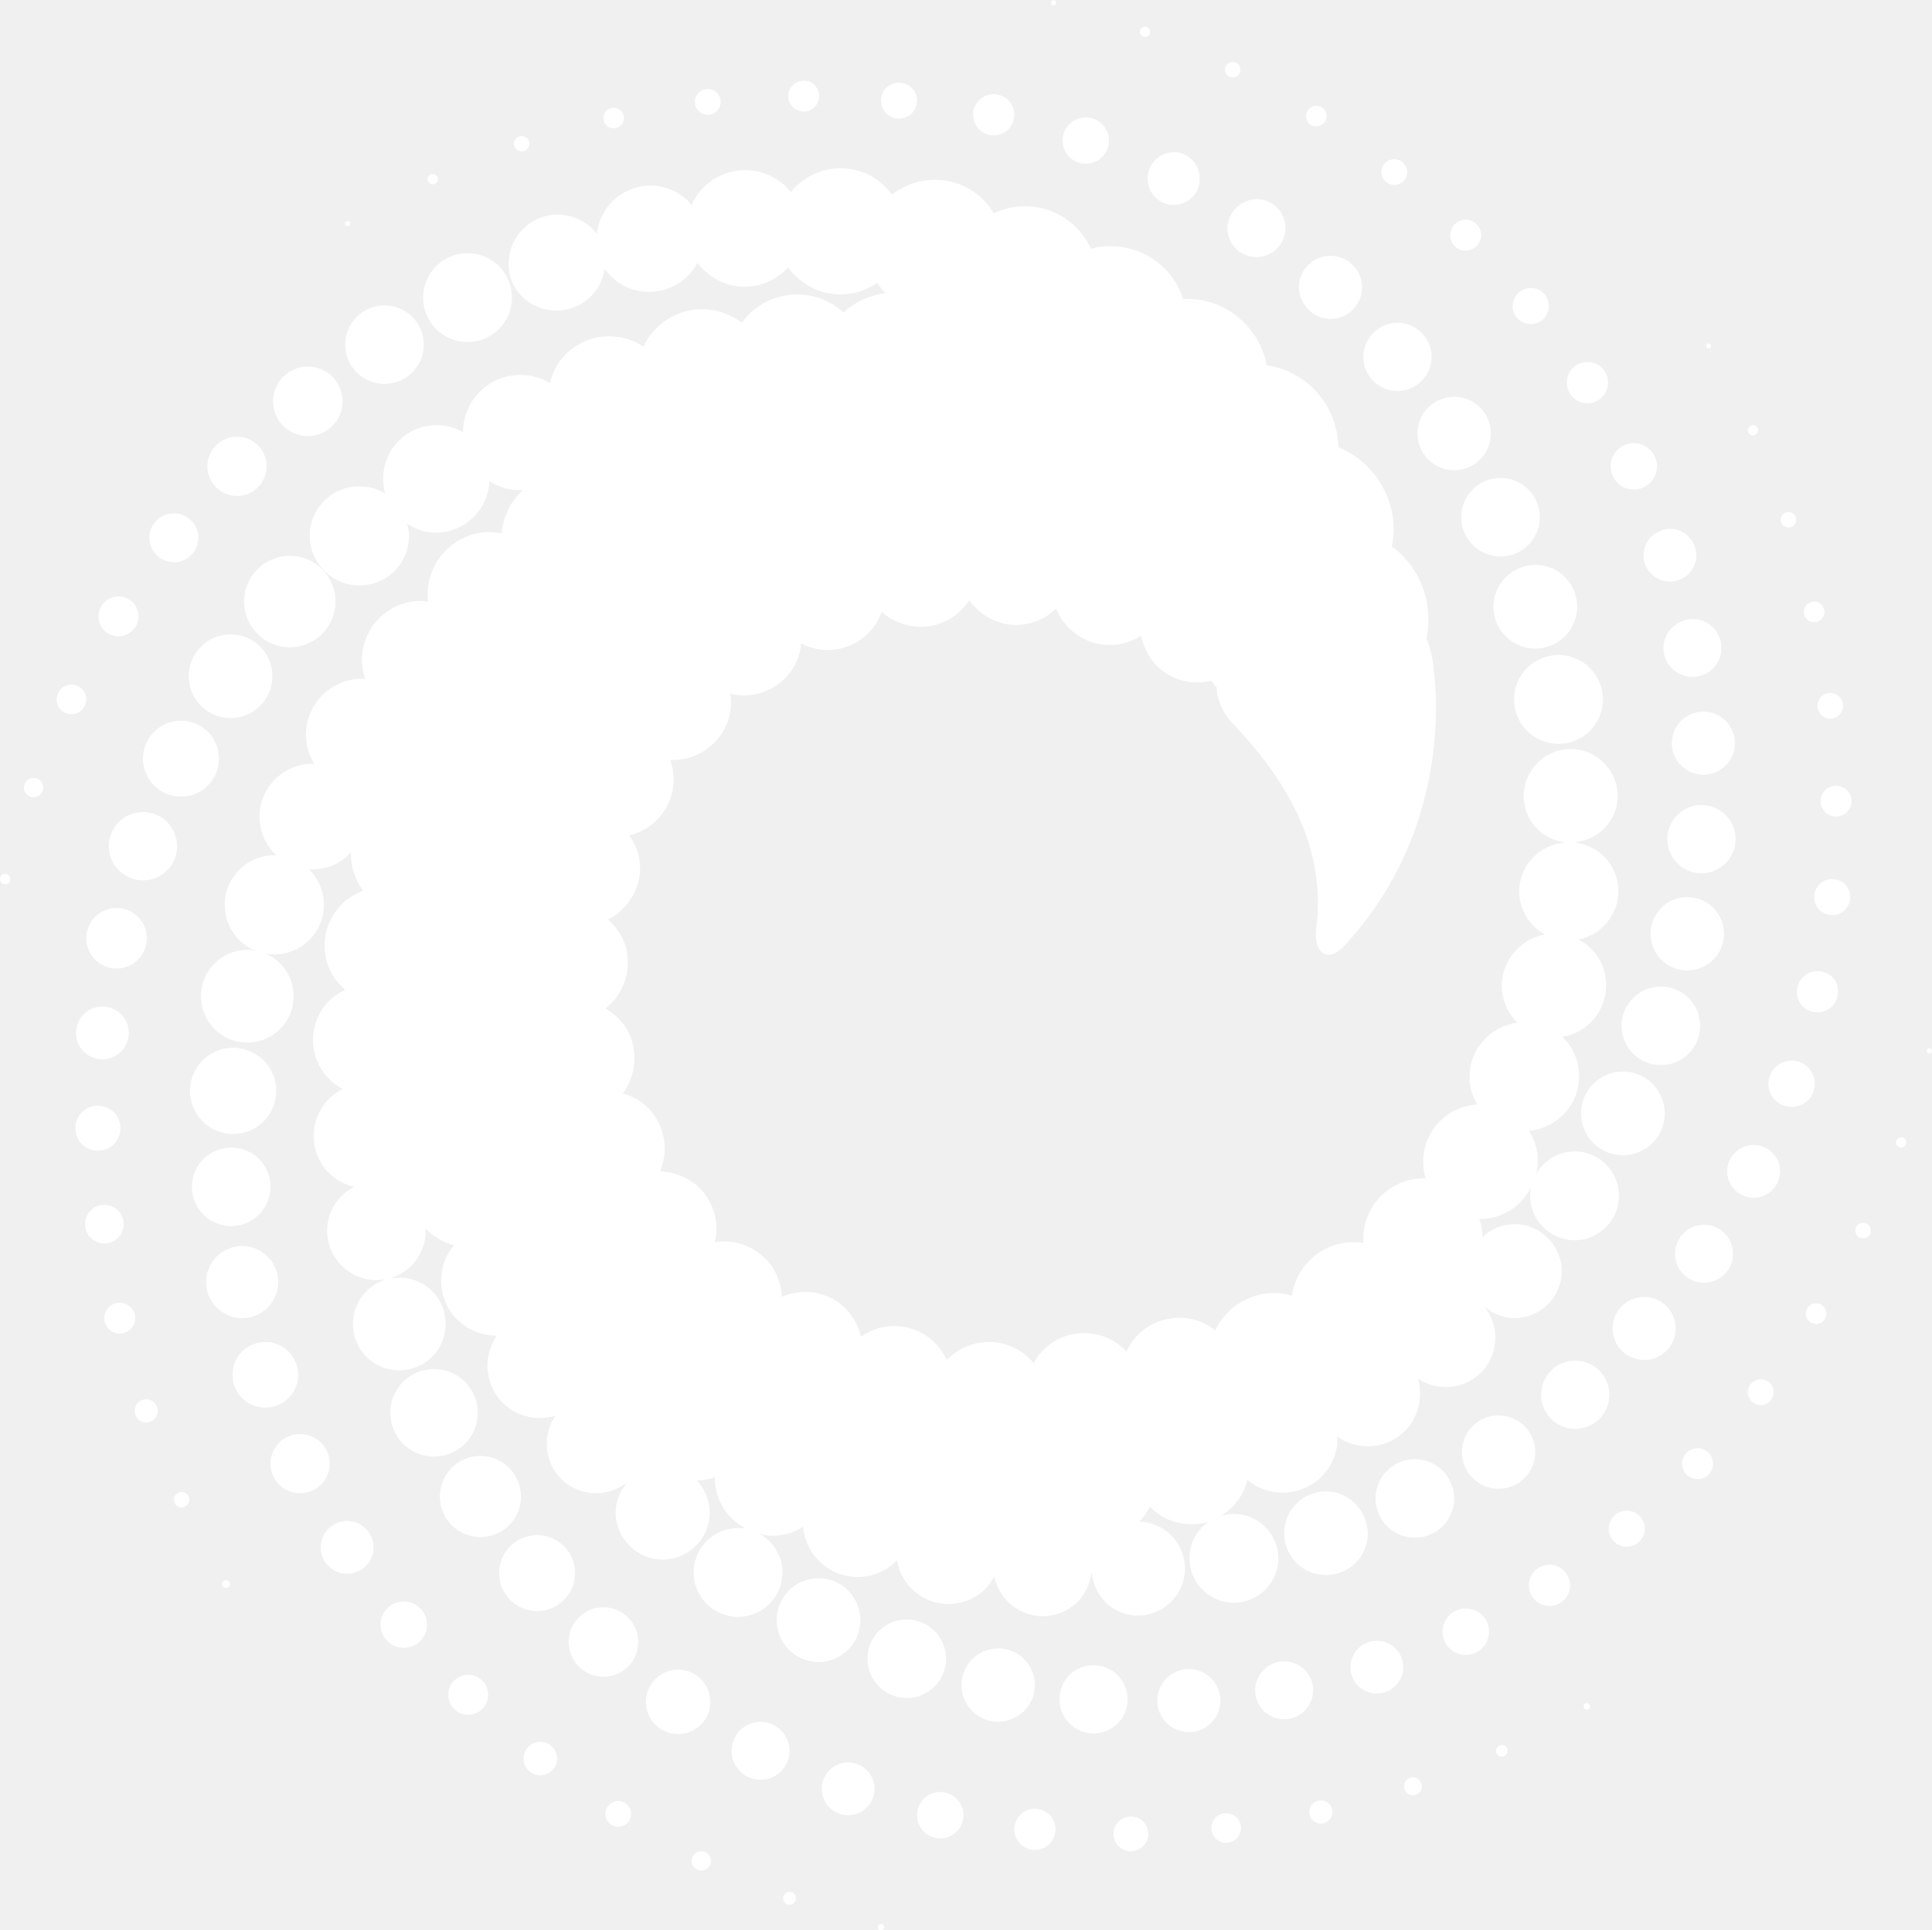
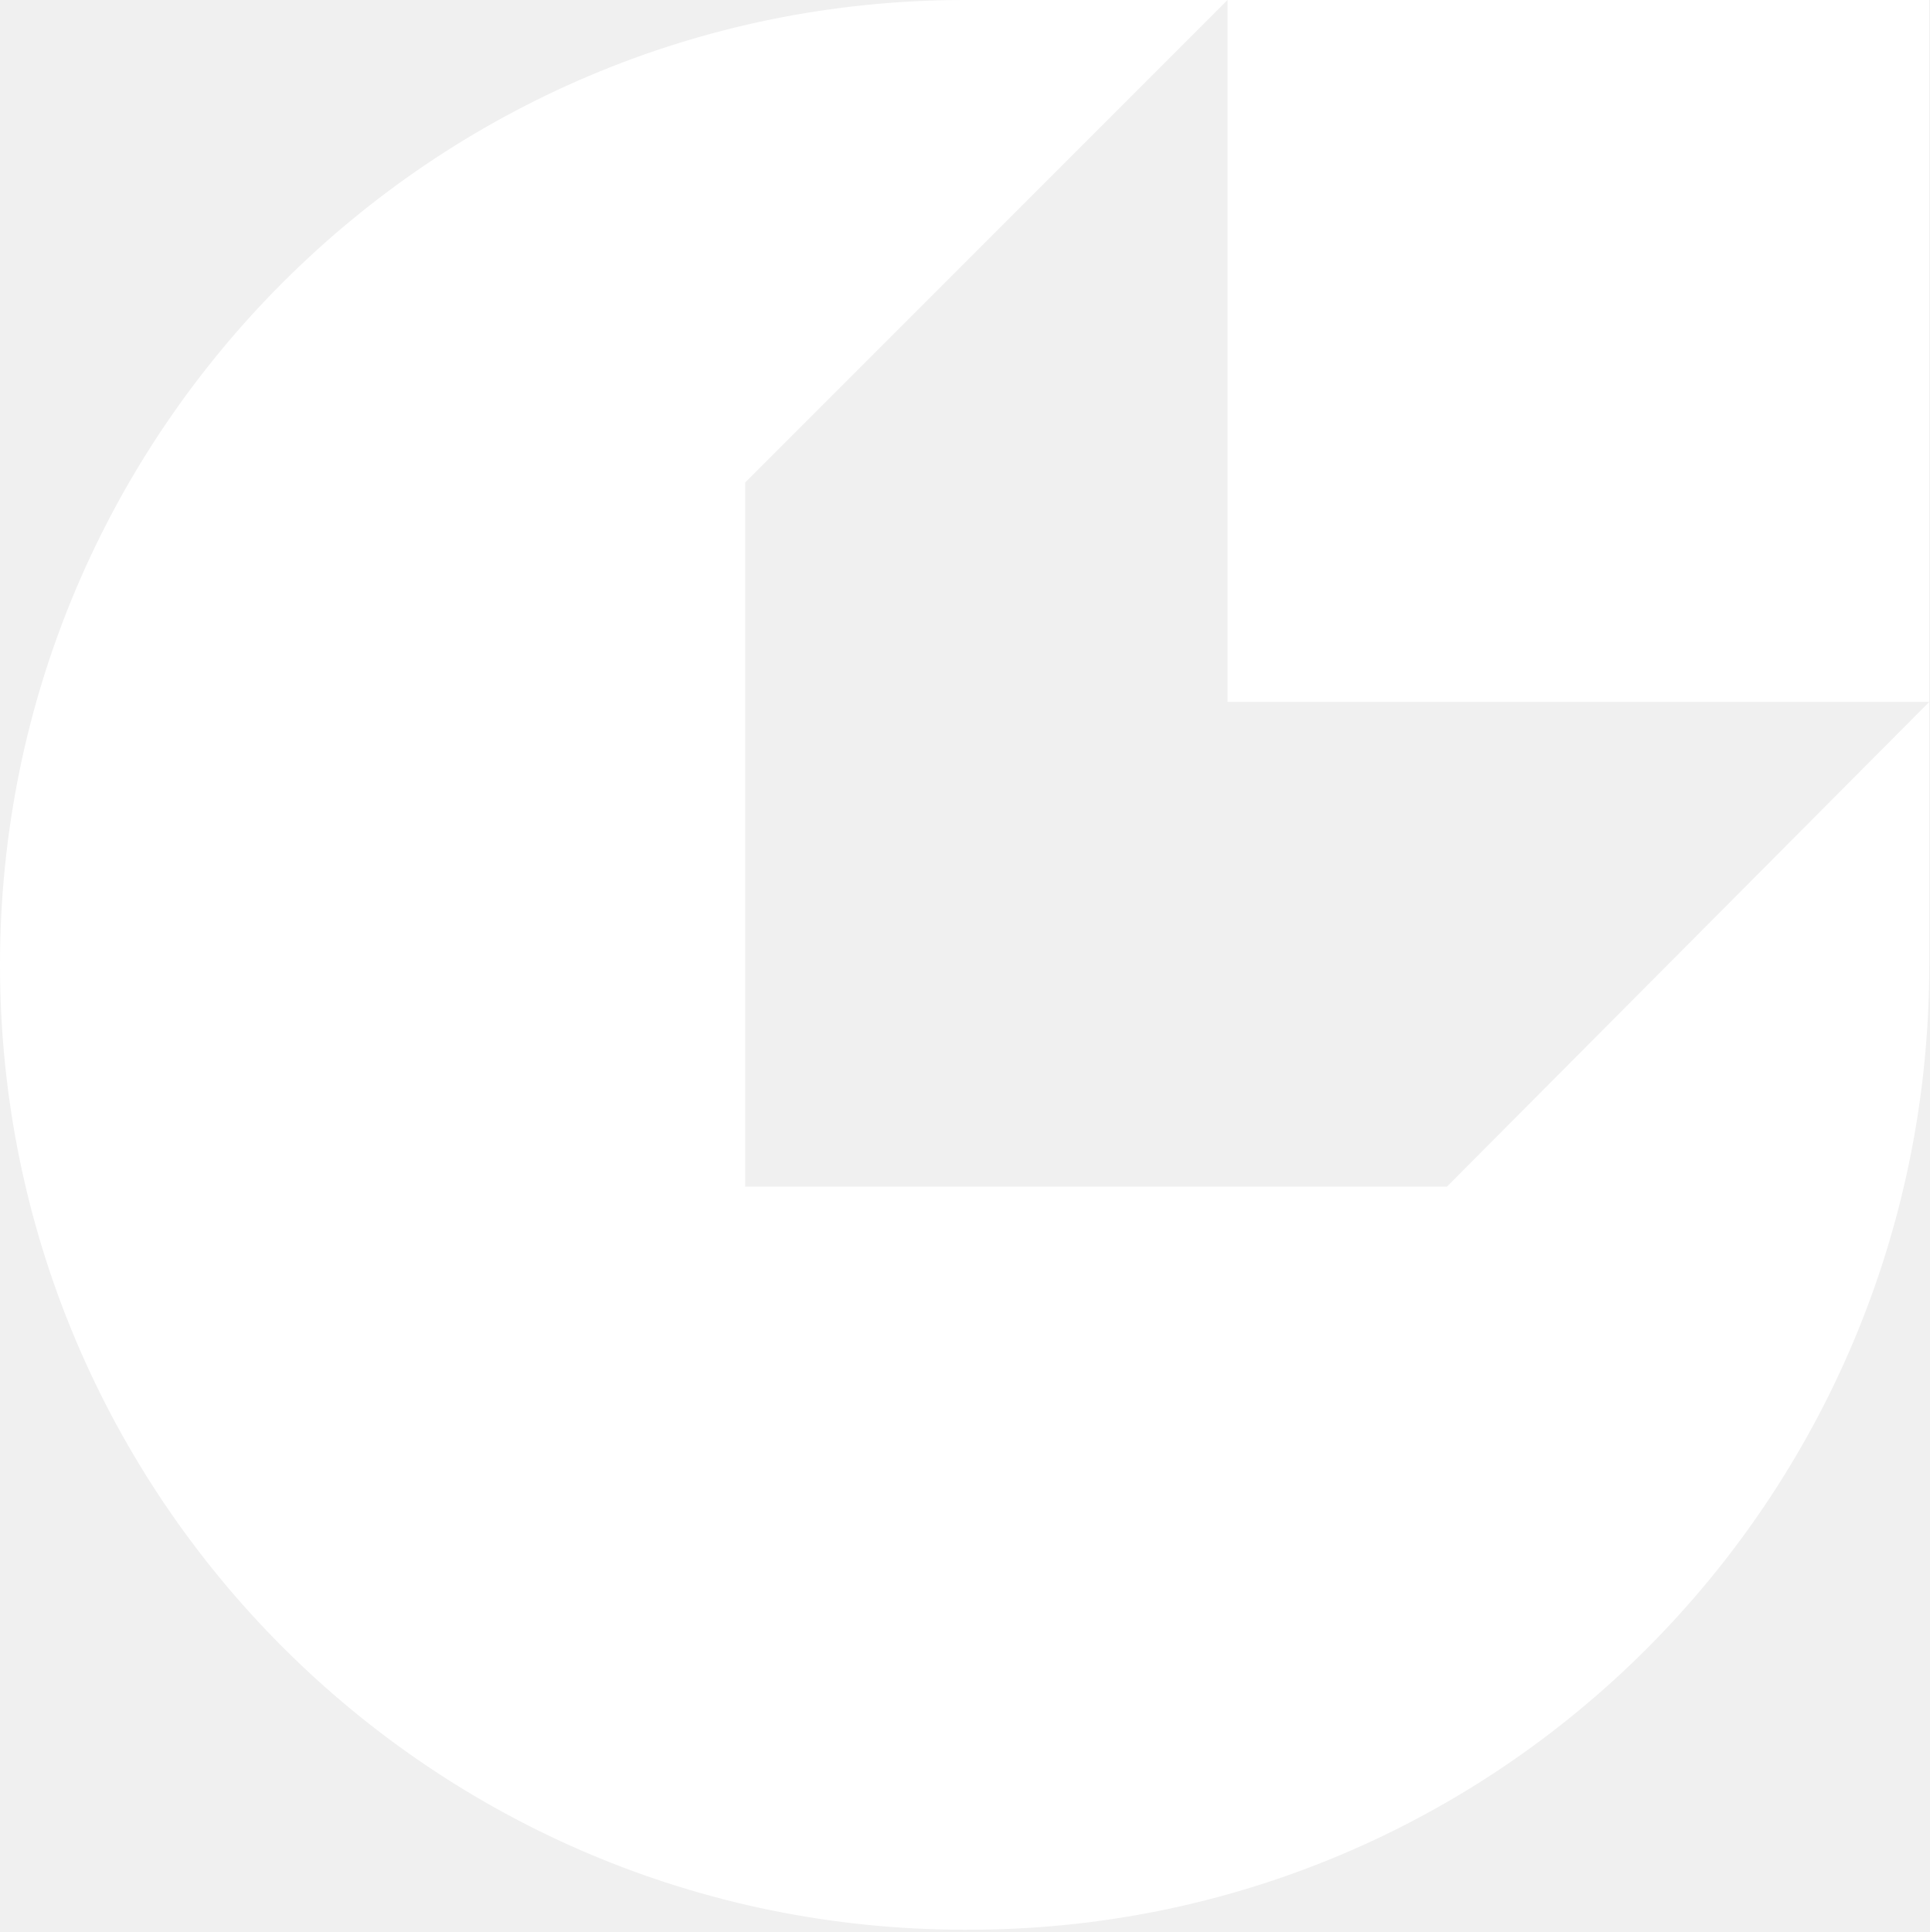
- <svg xmlns="http://www.w3.org/2000/svg" id="Layer_1" width="2500" height="2498" viewBox="100 100.1 300 299.7">
-   <style>.st0{fill:#ffffff}</style>
-   <circle class="st0" cx="236.8" cy="399.4" r=".5" />
-   <circle class="st0" cx="222.6" cy="394.9" r="1" />
-   <circle class="st0" cx="208.9" cy="389.1" r="1.5" />
-   <circle class="st0" cx="196" cy="381.8" r="2" />
-   <circle class="st0" cx="183.9" cy="373.2" r="2.6" />
-   <circle class="st0" cx="172.7" cy="363.3" r="3.1" />
-   <circle class="st0" cx="162.7" cy="352.4" r="3.6" />
-   <circle class="st0" cx="153.9" cy="340.4" r="4.1" />
-   <circle class="st0" cx="146.6" cy="327.4" r="4.6" />
-   <circle class="st0" cx="141.2" cy="313.6" r="5.1" />
-   <circle class="st0" cx="137.6" cy="299.2" r="5.6" />
-   <circle class="st0" cx="135.9" cy="284.4" r="6.1" />
-   <circle class="st0" cx="136.2" cy="269.5" r="6.7" />
-   <circle class="st0" cx="138.4" cy="254.8" r="7.2" />
-   <circle class="st0" cx="346.4" cy="365.1" r=".5" />
-   <path class="st0" d="M333.2 371.1c-.5 0-.9.4-.9.9s.4.9.9.9.9-.4.9-.9-.4-.9-.9-.9zM319.4 376.1c-.7 0-1.4.6-1.4 1.4s.6 1.4 1.4 1.4c.8 0 1.4-.6 1.4-1.4-.1-.8-.7-1.4-1.4-1.4z" />
-   <circle class="st0" cx="305.1" cy="381.5" r="1.8" />
-   <path class="st0" d="M290.4 381.7c-1.3 0-2.3 1-2.3 2.3 0 1.2 1 2.3 2.3 2.3 1.2 0 2.3-1 2.3-2.3 0-1.3-1-2.3-2.3-2.3z" />
-   <circle class="st0" cx="275.6" cy="384.9" r="2.7" />
-   <circle class="st0" cx="260.7" cy="384.2" r="3.2" />
-   <circle class="st0" cx="246" cy="382" r="3.6" />
-   <circle class="st0" cx="231.7" cy="377.9" r="4.1" />
-   <circle class="st0" cx="218.1" cy="372" r="4.5" />
-   <circle class="st0" cx="205.3" cy="364.4" r="5" />
-   <circle class="st0" cx="193.7" cy="355.1" r="5.4" />
-   <circle class="st0" cx="183.4" cy="344.4" r="5.9" />
-   <circle class="st0" cx="174.6" cy="332.5" r="6.3" />
-   <circle class="st0" cx="167.4" cy="319.5" r="6.8" />
-   <circle class="st0" cx="399.6" cy="263.3" r=".4" />
-   <circle class="st0" cx="395.2" cy="277.5" r=".8" />
-   <path class="st0" d="M389.3 290c-.7 0-1.2.5-1.2 1.2s.5 1.2 1.2 1.2 1.2-.5 1.2-1.2-.5-1.2-1.2-1.2zM382 302.5c-.9 0-1.6.7-1.6 1.6s.7 1.6 1.6 1.6c.9 0 1.6-.7 1.6-1.6 0-.9-.7-1.6-1.6-1.6z" />
-   <circle class="st0" cx="373.4" cy="316.3" r="2" />
-   <circle class="st0" cx="363.6" cy="327.4" r="2.4" />
-   <circle class="st0" cx="352.6" cy="337.5" r="2.8" />
-   <circle class="st0" cx="340.6" cy="346.3" r="3.2" />
-   <path class="st0" d="M327.6 349.9c-2 0-3.6 1.6-3.6 3.6s1.6 3.6 3.6 3.6 3.6-1.6 3.6-3.6c.1-2-1.6-3.6-3.6-3.6zM313.8 354.9c-2.2 0-4.1 1.8-4.1 4.1s1.8 4.1 4.1 4.1c2.2 0 4.1-1.8 4.1-4.1s-1.9-4.1-4.1-4.1z" />
-   <circle class="st0" cx="299.4" cy="362.6" r="4.5" />
-   <circle class="st0" cx="284.6" cy="364.2" r="4.9" />
-   <circle class="st0" cx="269.8" cy="364" r="5.3" />
-   <path class="st0" d="M260.7 361.8c0-3.1-2.5-5.7-5.7-5.7-3.1 0-5.7 2.5-5.7 5.7 0 3.1 2.5 5.7 5.7 5.7 3.2-.1 5.7-2.6 5.7-5.7z" />
-   <circle class="st0" cx="240.8" cy="357.7" r="6.1" />
-   <circle class="st0" cx="227.1" cy="351.7" r="6.5" />
-   <path class="st0" d="M365.3 154.2c.2 0 .4-.2.4-.4s-.2-.4-.4-.4-.4.2-.4.4.2.4.4.4zM372.2 167.7c.4 0 .8-.4.8-.8s-.4-.8-.8-.8-.8.4-.8.8c0 .5.4.8.8.8zM377.7 182c.7 0 1.2-.5 1.2-1.2s-.5-1.2-1.2-1.2-1.2.5-1.2 1.2c0 .6.5 1.2 1.2 1.2zM381.7 196.7c.9 0 1.6-.7 1.6-1.6 0-.9-.7-1.6-1.6-1.6-.9 0-1.6.7-1.6 1.6 0 .9.7 1.6 1.6 1.6z" />
-   <circle class="st0" cx="384.2" cy="209.7" r="2" />
-   <circle class="st0" cx="385.1" cy="224.5" r="2.4" />
-   <path class="st0" d="M384.5 236.6c-1.6 0-2.8 1.3-2.8 2.8 0 1.6 1.3 2.8 2.8 2.8 1.6 0 2.8-1.3 2.8-2.8 0-1.6-1.3-2.8-2.8-2.8zM382.2 250.9c-1.8 0-3.2 1.5-3.2 3.2 0 1.8 1.4 3.2 3.2 3.2 1.8 0 3.2-1.4 3.2-3.2.1-1.8-1.4-3.2-3.2-3.2z" />
-   <circle class="st0" cx="378.2" cy="268.4" r="3.6" />
-   <circle class="st0" cx="372.3" cy="282" r="4.1" />
-   <circle class="st0" cx="364.6" cy="294.8" r="4.5" />
-   <path class="st0" d="M355.3 301.5c-2.7 0-4.9 2.2-4.9 4.9s2.2 4.9 4.9 4.9 4.9-2.2 4.9-4.9-2.2-4.9-4.9-4.9z" />
-   <circle class="st0" cx="344.6" cy="316.7" r="5.3" />
-   <circle class="st0" cx="332.7" cy="325.6" r="5.7" />
-   <circle class="st0" cx="319.7" cy="332.8" r="6.1" />
-   <path class="st0" d="M305.9 331.7c-3.6 0-6.5 2.9-6.5 6.5s2.9 6.5 6.5 6.5 6.5-2.9 6.5-6.5c-.1-3.6-3-6.5-6.5-6.5zM263.6 100.9c.2 0 .4-.2.4-.4s-.2-.4-.4-.4-.4.2-.4.4c0 .3.1.4.4.4z" />
-   <circle class="st0" cx="277.8" cy="105" r=".8" />
-   <path class="st0" d="M291.4 112.1c.7 0 1.2-.5 1.2-1.2s-.5-1.2-1.2-1.2-1.2.5-1.2 1.2c0 .6.5 1.2 1.2 1.2zM304.4 119.7c.9 0 1.6-.7 1.6-1.6 0-.9-.7-1.6-1.6-1.6-.9 0-1.6.7-1.6 1.6 0 .9.7 1.6 1.6 1.6zM316.5 128.8c1.1 0 2-.9 2-2s-.9-2-2-2-2 .9-2 2 .9 2 2 2z" />
-   <circle class="st0" cx="327.6" cy="136.6" r="2.4" />
-   <path class="st0" d="M337.7 150.4c1.6 0 2.8-1.3 2.8-2.8 0-1.6-1.3-2.8-2.8-2.8-1.6 0-2.8 1.3-2.8 2.8-.1 1.5 1.2 2.8 2.8 2.8zM346.5 162.7c1.8 0 3.2-1.5 3.2-3.2 0-1.8-1.4-3.2-3.2-3.2-1.8 0-3.2 1.4-3.2 3.2 0 1.8 1.4 3.2 3.2 3.2z" />
-   <circle class="st0" cx="353.7" cy="172.5" r="3.6" />
-   <path class="st0" d="M355.2 186.3c0 2.2 1.8 4.1 4.1 4.1 2.2 0 4.1-1.8 4.1-4.1 0-2.2-1.8-4.1-4.1-4.1-2.3.1-4.1 1.9-4.1 4.1zM358.3 200.7c0 2.5 2 4.5 4.5 4.5s4.5-2 4.5-4.5-2-4.5-4.5-4.5c-2.5.1-4.5 2.1-4.5 4.5zM359.6 215.5c0 2.7 2.2 4.9 4.9 4.9s4.9-2.2 4.9-4.9-2.2-4.9-4.9-4.9-4.9 2.2-4.9 4.9z" />
-   <circle class="st0" cx="364.2" cy="230.4" r="5.3" />
-   <circle class="st0" cx="362" cy="245.1" r="5.7" />
-   <circle class="st0" cx="357.9" cy="259.4" r="6.1" />
-   <circle class="st0" cx="352" cy="273" r="6.5" />
-   <circle class="st0" cx="154" cy="134.8" r=".4" />
-   <circle class="st0" cx="167.2" cy="127.9" r=".8" />
-   <circle class="st0" cx="181" cy="122.4" r="1.2" />
-   <circle class="st0" cx="195.3" cy="118.4" r="1.6" />
-   <circle class="st0" cx="209.9" cy="115.9" r="2" />
-   <circle class="st0" cx="224.8" cy="115" r="2.4" />
-   <circle class="st0" cx="239.6" cy="115.7" r="2.8" />
-   <circle class="st0" cx="254.3" cy="117.9" r="3.2" />
-   <circle class="st0" cx="268.6" cy="121.9" r="3.6" />
-   <path class="st0" d="M282.3 131.9c2.2 0 4-1.8 4-4.1 0-2.2-1.8-4.1-4-4.1s-4.1 1.8-4.1 4.1 1.8 4.1 4.1 4.1zM290.6 135.5c0 2.5 2 4.5 4.5 4.5s4.5-2 4.5-4.5-2-4.5-4.5-4.5c-2.5.1-4.5 2.1-4.5 4.5zM306.6 149.6c2.7 0 4.9-2.2 4.9-4.9s-2.2-4.9-4.9-4.9-4.9 2.2-4.9 4.9 2.3 4.9 4.9 4.9zM317 160.8c2.9 0 5.3-2.4 5.3-5.3s-2.4-5.3-5.3-5.3-5.3 2.4-5.3 5.3 2.3 5.3 5.3 5.3z" />
-   <circle class="st0" cx="325.8" cy="167.4" r="5.7" />
-   <circle class="st0" cx="333" cy="180.4" r="6.1" />
-   <path class="st0" d="M331.9 194.3c0 3.6 2.9 6.5 6.5 6.5s6.5-2.9 6.5-6.5-2.9-6.5-6.5-6.5c-3.5 0-6.5 2.9-6.5 6.5z" />
-   <circle class="st0" cx="342" cy="208.7" r="6.9" />
-   <circle class="st0" cx="100.8" cy="236.6" r=".8" />
-   <circle class="st0" cx="105.2" cy="222.4" r="1.5" />
-   <circle class="st0" cx="111.1" cy="208.7" r="2.3" />
-   <circle class="st0" cx="118.4" cy="195.8" r="3.1" />
-   <circle class="st0" cx="127" cy="183.6" r="3.8" />
-   <circle class="st0" cx="136.8" cy="172.5" r="4.6" />
-   <circle class="st0" cx="147.8" cy="162.4" r="5.4" />
-   <circle class="st0" cx="159.7" cy="153.6" r="6.1" />
-   <circle class="st0" cx="172.6" cy="146.3" r="6.9" />
-   <path class="st0" d="M186.4 148.3c3.8 0 7-2.8 7.5-6.5 1.5 2.2 4 3.6 6.9 3.6 3.2 0 6.1-1.8 7.5-4.5 1.7 2.2 4.3 3.7 7.3 3.7 2.7 0 5.1-1.2 6.8-3 1.8 2.5 4.7 4.2 8.1 4.2 2.1 0 4.1-.7 5.7-1.8.4.6.8 1.1 1.3 1.6-2.5.3-4.8 1.4-6.5 3-1.9-1.7-4.4-2.8-7.2-2.8-3.5 0-6.7 1.7-8.6 4.4-1.7-1.3-3.8-2.1-6.2-2.1-4 0-7.5 2.4-9.1 5.8-1.5-1-3.3-1.6-5.3-1.6-4.5 0-8.3 3.1-9.2 7.3-1.3-.8-2.9-1.3-4.6-1.3-4.9 0-8.9 4-8.9 8.9-1.2-.7-2.6-1.1-4.1-1.1-4.6 0-8.3 3.7-8.3 8.3 0 .8.1 1.6.3 2.3-1.2-.7-2.5-1.1-4-1.1-4.2 0-7.7 3.4-7.7 7.7 0 4.2 3.4 7.7 7.7 7.7s7.7-3.4 7.7-7.7c0-.7-.1-1.3-.3-1.9 1.3.9 2.9 1.4 4.5 1.4 4.5 0 8.1-3.6 8.3-8 1.4.9 3 1.4 4.7 1.4h.5c-1.9 1.7-3.1 4.1-3.3 6.7-.6-.1-1.2-.2-1.8-.2-5.4 0-9.7 4.4-9.7 9.7 0 .4 0 .8.1 1.1-.4 0-.7-.1-1.1-.1-5.1 0-9.2 4.1-9.2 9.2 0 1 .2 2 .5 2.9h-.5c-4.8 0-8.7 3.9-8.7 8.7 0 1.7.5 3.2 1.3 4.5h-.3c-4.5 0-8.2 3.7-8.2 8.2 0 2.4 1 4.5 2.6 6h-.3c-4.2 0-7.7 3.4-7.7 7.7s3.4 7.7 7.7 7.7c4.2 0 7.7-3.4 7.7-7.7 0-2.1-.9-4.1-2.3-5.5h.5c2.4 0 4.5-1 6-2.6v.3c0 2.1.7 4 1.9 5.6-3.5 1.3-6 4.6-6 8.5 0 2.8 1.2 5.2 3.2 6.9-3 1.4-5 4.3-5 7.8 0 3.3 1.9 6.2 4.6 7.6-2.6 1.3-4.5 4.1-4.5 7.3 0 3.9 2.7 7.1 6.3 7.9-2.5 1.3-4.2 3.8-4.2 6.8 0 4.2 3.4 7.7 7.7 7.7.5 0 .9-.1 1.4-.1-2.9.9-5.1 3.6-5.1 6.9 0 4 3.2 7.2 7.2 7.2s7.2-3.2 7.2-7.2-3.2-7.2-7.2-7.2c-.4 0-.9.1-1.3.1 3.1-1 5.4-3.9 5.4-7.3 0-.2 0-.4-.1-.5 1.2 1.3 2.8 2.2 4.5 2.7-1.3 1.5-2 3.4-2 5.5 0 4.7 3.8 8.5 8.5 8.5h.2c-1 1.3-1.5 3-1.5 4.7 0 4.5 3.6 8.1 8.1 8.1.8 0 1.6-.1 2.4-.3-.8 1.2-1.3 2.7-1.3 4.3 0 4.3 3.4 7.7 7.7 7.7 1.8 0 3.5-.7 4.8-1.7-1.1 1.3-1.8 2.9-1.8 4.7 0 4 3.3 7.3 7.3 7.3s7.3-3.3 7.3-7.3c0-2-.8-3.7-2-5 1 0 1.9-.2 2.8-.5v.1c0 3.5 2 6.5 4.9 7.9-.4-.1-.9-.1-1.3-.1-3.8 0-6.9 3.1-6.9 6.9 0 3.8 3.1 6.9 6.9 6.9 3.8 0 6.9-3.1 6.9-6.9 0-2.6-1.5-4.9-3.6-6 .7.2 1.4.3 2.1.3 1.7 0 3.3-.5 4.7-1.4.4 4.4 4 7.8 8.5 7.8 2.4 0 4.6-1 6.1-2.6.6 3.9 4 6.8 8 6.8 3.1 0 5.8-1.7 7.1-4.3.7 3.5 3.8 6.2 7.5 6.2 4 0 7.2-3 7.6-6.9.3 3.8 3.4 6.8 7.2 6.8 4 0 7.3-3.3 7.3-7.3s-3.2-7.2-7.1-7.3c.7-.7 1.2-1.5 1.7-2.3 1.6 1.7 3.9 2.7 6.4 2.7.9 0 1.9-.1 2.7-.4-1.8 1.2-3 3.3-3 5.7 0 3.8 3.1 6.9 6.9 6.9 3.8 0 6.9-3.1 6.9-6.9 0-3.8-3.1-6.9-6.9-6.9-.7 0-1.4.1-2 .3 2-1.2 3.5-3.2 4.1-5.6 1.5 1.3 3.4 2 5.5 2 4.7 0 8.5-3.8 8.5-8.5v-.2c1.3 1 3 1.5 4.7 1.5 4.5 0 8.1-3.6 8.1-8.1 0-.8-.1-1.6-.3-2.4 1.2.8 2.7 1.3 4.3 1.3 4.3 0 7.7-3.4 7.7-7.7 0-1.8-.7-3.5-1.7-4.8 1.3 1.1 2.9 1.8 4.7 1.8 4 0 7.3-3.3 7.3-7.3s-3.3-7.3-7.3-7.3c-2 0-3.7.8-5 2 0-1-.2-1.9-.5-2.8h.1c3.5 0 6.5-2 7.9-4.9-.1.4-.1.9-.1 1.3 0 3.8 3.1 6.9 6.9 6.9 3.8 0 6.9-3.1 6.9-6.9 0-3.8-3.1-6.9-6.9-6.9-2.6 0-4.9 1.5-6 3.6.2-.7.3-1.4.3-2.1 0-1.7-.5-3.3-1.4-4.7 4.4-.4 7.8-4 7.8-8.5 0-2.4-1-4.6-2.6-6.1 3.9-.6 6.8-4 6.8-8 0-3.1-1.7-5.8-4.3-7.1 3.5-.7 6.2-3.8 6.2-7.5 0-4-3-7.2-6.9-7.6 3.8-.3 6.8-3.4 6.8-7.2 0-4-3.3-7.3-7.3-7.3s-7.3 3.3-7.3 7.3c0 3.8 2.8 6.8 6.5 7.2-4 .3-7.2 3.6-7.2 7.6 0 2.9 1.6 5.4 4 6.7-3.8.7-6.7 4-6.7 8 0 2.2.9 4.2 2.4 5.7-4.2.6-7.4 4.1-7.4 8.4 0 1.6.4 3 1.2 4.3-4.7.3-8.4 4.1-8.4 8.9 0 .9.1 1.8.4 2.6h-.4c-5.1 0-9.3 4.2-9.3 9.3v.7c-.5-.1-1-.1-1.5-.1-4.9 0-8.9 3.6-9.6 8.3-.8-.2-1.7-.4-2.7-.4-4.1 0-7.6 2.4-9.2 5.8-2-1.6-4.6-2.3-7.3-1.8-3 .6-5.3 2.5-6.5 5.1-1.9-2.1-4.8-3.2-7.8-2.8-2.9.4-5.3 2.2-6.6 4.6-1.6-2-4.1-3.3-6.9-3.3-2.6 0-4.9 1.1-6.6 2.8-1-2.3-3-4.1-5.6-4.9-2.7-.8-5.5-.3-7.7 1.3-.6-2.6-2.3-4.9-4.8-6.1-2.5-1.2-5.2-1.1-7.5-.1-.1-2.5-1.2-5-3.4-6.7-2.1-1.6-4.6-2.2-7-1.8.6-2.5.1-5.2-1.5-7.4-1.7-2.3-4.4-3.5-7-3.6 1-2.4 1-5.2-.3-7.7-1.2-2.3-3.2-3.8-5.5-4.4 1.4-1.9 2.1-4.3 1.7-6.9-.4-2.8-2.1-5-4.4-6.3 2.2-1.7 3.5-4.3 3.5-7.2 0-2.6-1.2-5-3.1-6.6 2.2-1.1 4-3.2 4.7-5.8.7-2.6.1-5.2-1.4-7.3 2.3-.5 4.4-2 5.7-4.2 1.4-2.4 1.5-5.1.7-7.5 2.6.1 5.2-.9 7.1-3 1.9-2.1 2.6-4.7 2.2-7.3 2.4.6 5 .2 7.2-1.3 2.3-1.6 3.6-4 3.8-6.5 2.3 1.2 5.1 1.4 7.6.3 2.4-1 4.1-2.9 4.9-5.2 1.8 1.6 4.3 2.5 6.9 2.3 2.9-.3 5.3-1.9 6.7-4.1 1.5 2.1 3.9 3.6 6.6 3.8 2.7.2 5.1-.8 6.9-2.5.9 2.3 2.9 4.3 5.5 5.2 2.7.9 5.5.4 7.7-1 .5 2.5 2 4.9 4.5 6.2 2 1.1 4.3 1.3 6.4.8.2.3.5.7.8 1 .1 1.9.9 3.8 2.2 5.3l.2.2c4.5 4.8 15.1 16.3 13.1 31.8-.5 3.9 1.7 5.8 4.4 2.8 16.8-18.1 14.2-40.3 13.8-42.9-.1-1.7-.5-3.3-1.1-4.8.2-.9.3-1.9.3-2.9 0-4.7-2.2-8.8-5.7-11.4.2-.8.3-1.7.3-2.6 0-5.8-3.6-10.7-8.6-12.8-.1-6.5-4.9-11.8-11.1-12.7-1.1-5.8-6.2-10.3-12.3-10.3h-.7c-1.5-4.8-6-8.2-11.3-8.2-1 0-2 .1-3 .4-1.8-3.9-5.7-6.6-10.2-6.6-1.8 0-3.4.4-4.9 1.1-1.8-3.1-5.2-5.2-9.2-5.2-2.5 0-4.8.9-6.6 2.3-1.8-2.5-4.7-4.1-8-4.1-3.1 0-5.9 1.5-7.7 3.7-1.7-2.1-4.2-3.4-7.1-3.4-3.7 0-6.9 2.2-8.3 5.4-1.5-1.8-3.8-3-6.4-3-4.3 0-7.9 3.3-8.3 7.5-1.4-1.8-3.6-3-6.1-3-4.2 0-7.6 3.4-7.6 7.6-.2 3.9 3.2 7.3 7.4 7.3z" />
-   <circle class="st0" cx="135.1" cy="346.1" r=".6" />
-   <circle class="st0" cx="128.2" cy="333" r="1.2" />
-   <circle class="st0" cx="122.7" cy="319.2" r="1.8" />
-   <circle class="st0" cx="118.6" cy="304.8" r="2.4" />
-   <circle class="st0" cx="116.2" cy="290.2" r="3" />
-   <circle class="st0" cx="115.2" cy="275.3" r="3.5" />
-   <circle class="st0" cx="115.9" cy="260.5" r="4.1" />
-   <circle class="st0" cx="118.1" cy="245.8" r="4.7" />
-   <circle class="st0" cx="122.2" cy="231.5" r="5.3" />
-   <circle class="st0" cx="128.1" cy="217.9" r="5.9" />
-   <circle class="st0" cx="135.8" cy="205.1" r="6.5" />
-   <circle class="st0" cx="145" cy="193.5" r="7.1" />
+ <svg xmlns="http://www.w3.org/2000/svg" version="1.1" id="Layer_1" x="0px" y="0px" viewBox="0 0 84.4 84.5" style="enable-background:new 0 0 84.4 84.5;" xml:space="preserve">
+   <style type="text/css">
+   .st0{fill-rule:evenodd;clip-rule:evenodd;fill:#ffffff;}
+  </style>
+   <g>
+     <path class="st0" d="M84.4,42.2V30.7h0l0,0V0H53.7H42.2C18.9,0,0,18.9,0,42.2c0,23.3,18.9,42.2,42.2,42.2   C65.5,84.5,84.4,65.6,84.4,42.2z M32.6,21.1L53.7,0v30.7h30.7L63.3,51.9H32.6V21.1z" fill="#ffffff">
+   </path>
+   </g>
</svg>
